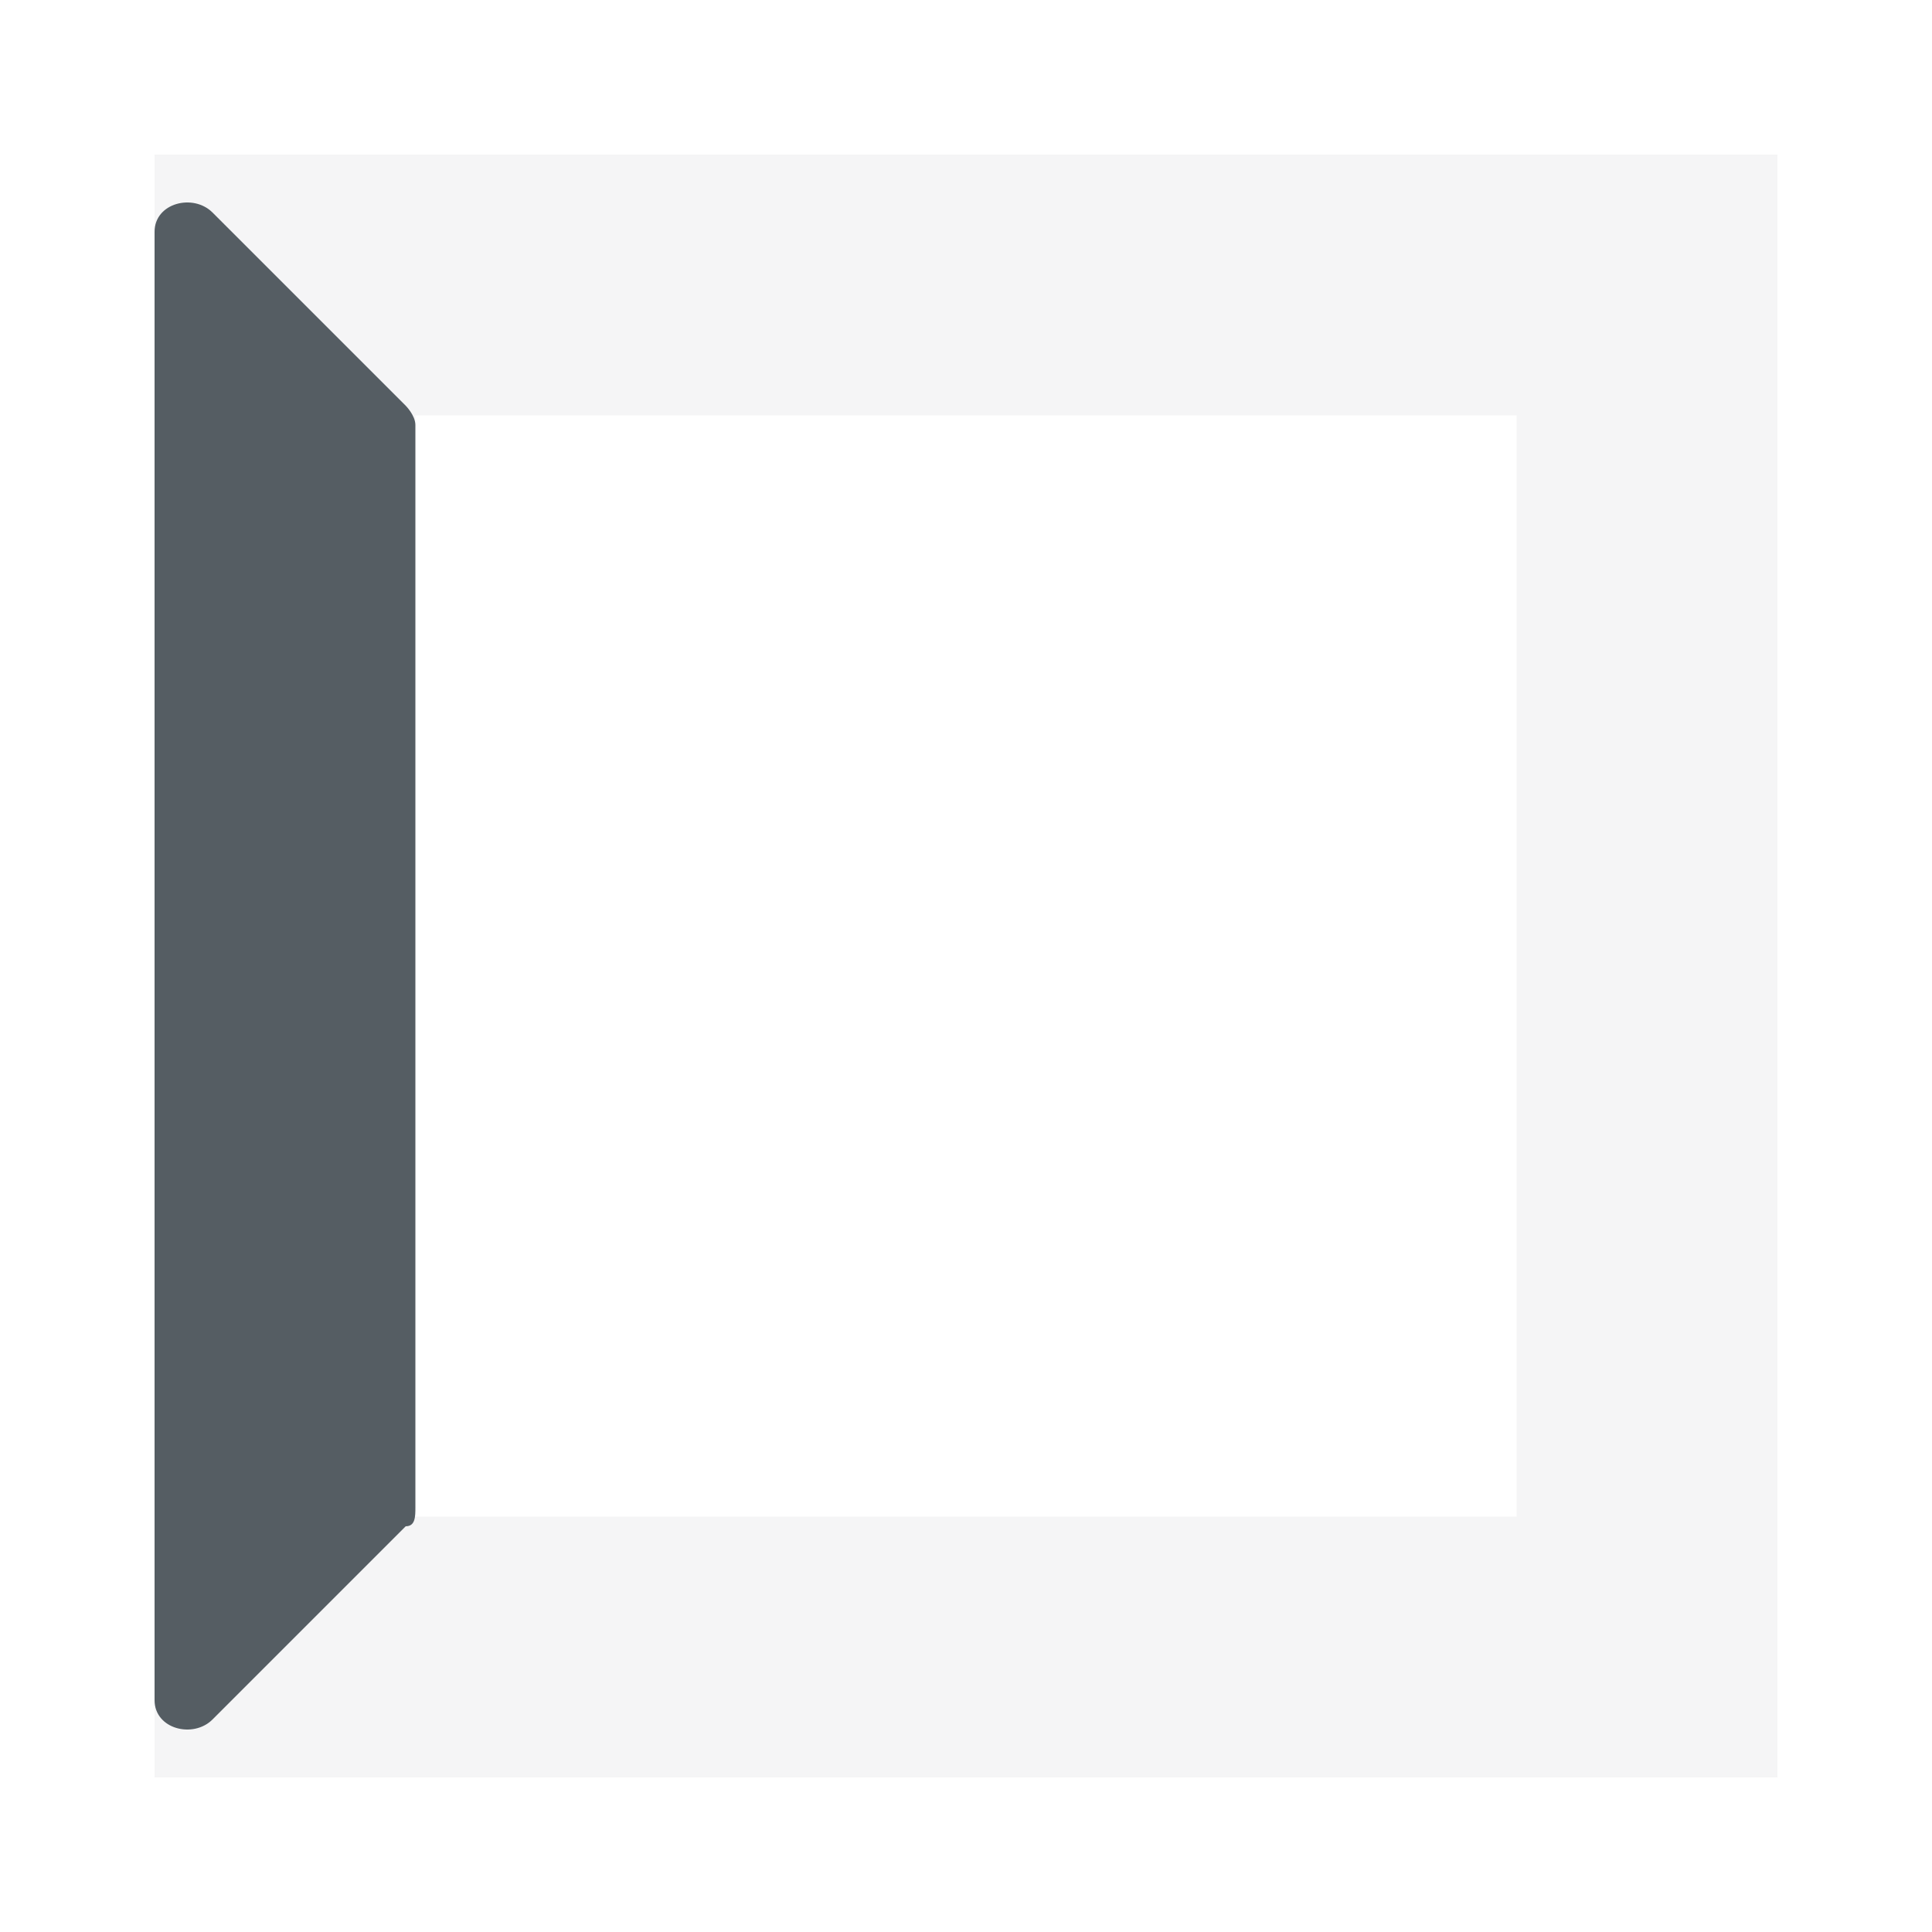
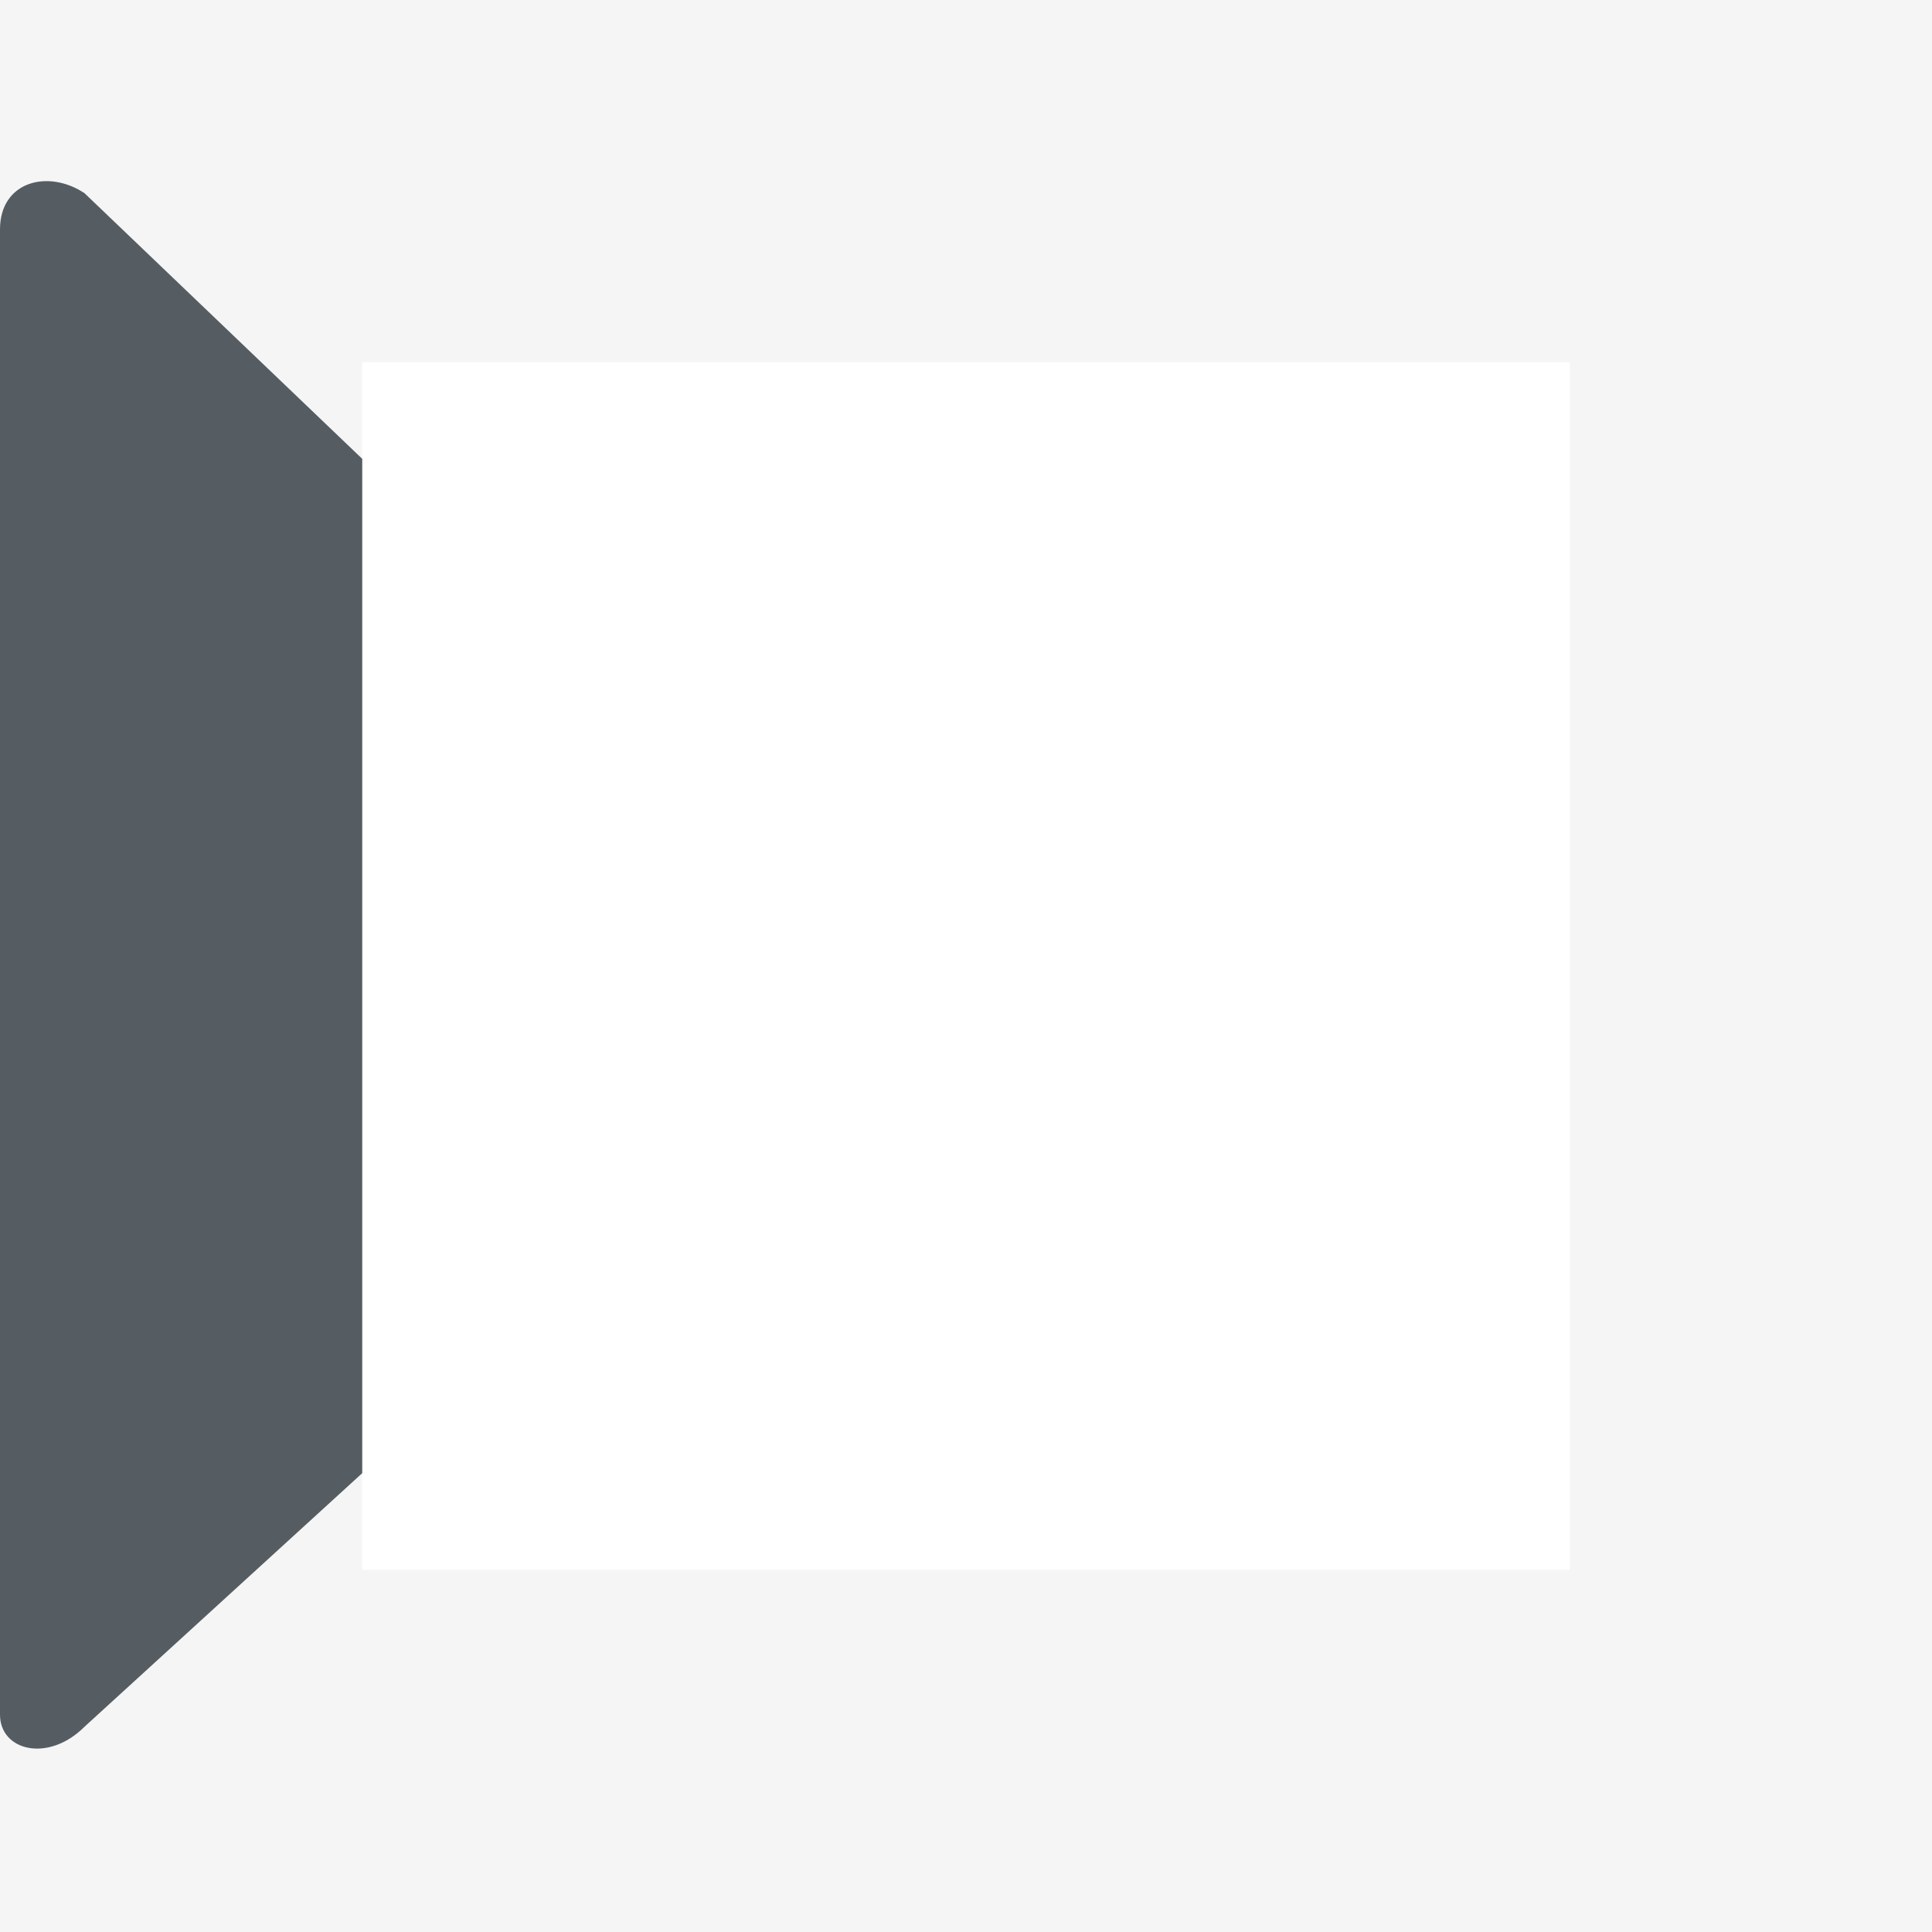
- <svg xmlns="http://www.w3.org/2000/svg" version="1.1" id="Layer_1" x="0px" y="0px" viewBox="0 0 20 20" style="enable-background:new 0 0 20 20;" xml:space="preserve">
+ <svg xmlns="http://www.w3.org/2000/svg" version="1.1" id="Layer_1" x="0px" y="0px" viewBox="0 0 16 16" style="enable-background:new 0 0 16 16;" xml:space="preserve">
  <style type="text/css">
- 	.st0{opacity:6.000000e-02;fill:#555D63;}
+ 	.st0{opacity:6.000000e-02;fill:#555D63;enable-background:new    ;}
	.st1{fill:#555D63;}
</style>
-   <path class="st0" d="M1.6,1.6v16.8h16.8V1.6H1.6z M15.7,15.7H4.3V4.3h11.4V15.7z" />
-   <path class="st1" d="M4.3,4.4v11.2c0,0.1,0,0.2-0.1,0.2l-2,2C2,18,1.6,17.9,1.6,17.6V2.4C1.6,2.1,2,2,2.2,2.2l2,2  C4.2,4.2,4.3,4.3,4.3,4.4z" />
+   <path class="st0" d="M0,0v16h16V0H0z M13,13H3V3h10V13z" />
+   <path class="st1" d="M3,3.8v8.4l-2.3,2.1C0.4,14.6,0,14.5,0,14.2V1.9c0-0.4,0.4-0.5,0.7-0.3L3,3.8z" />
</svg>
